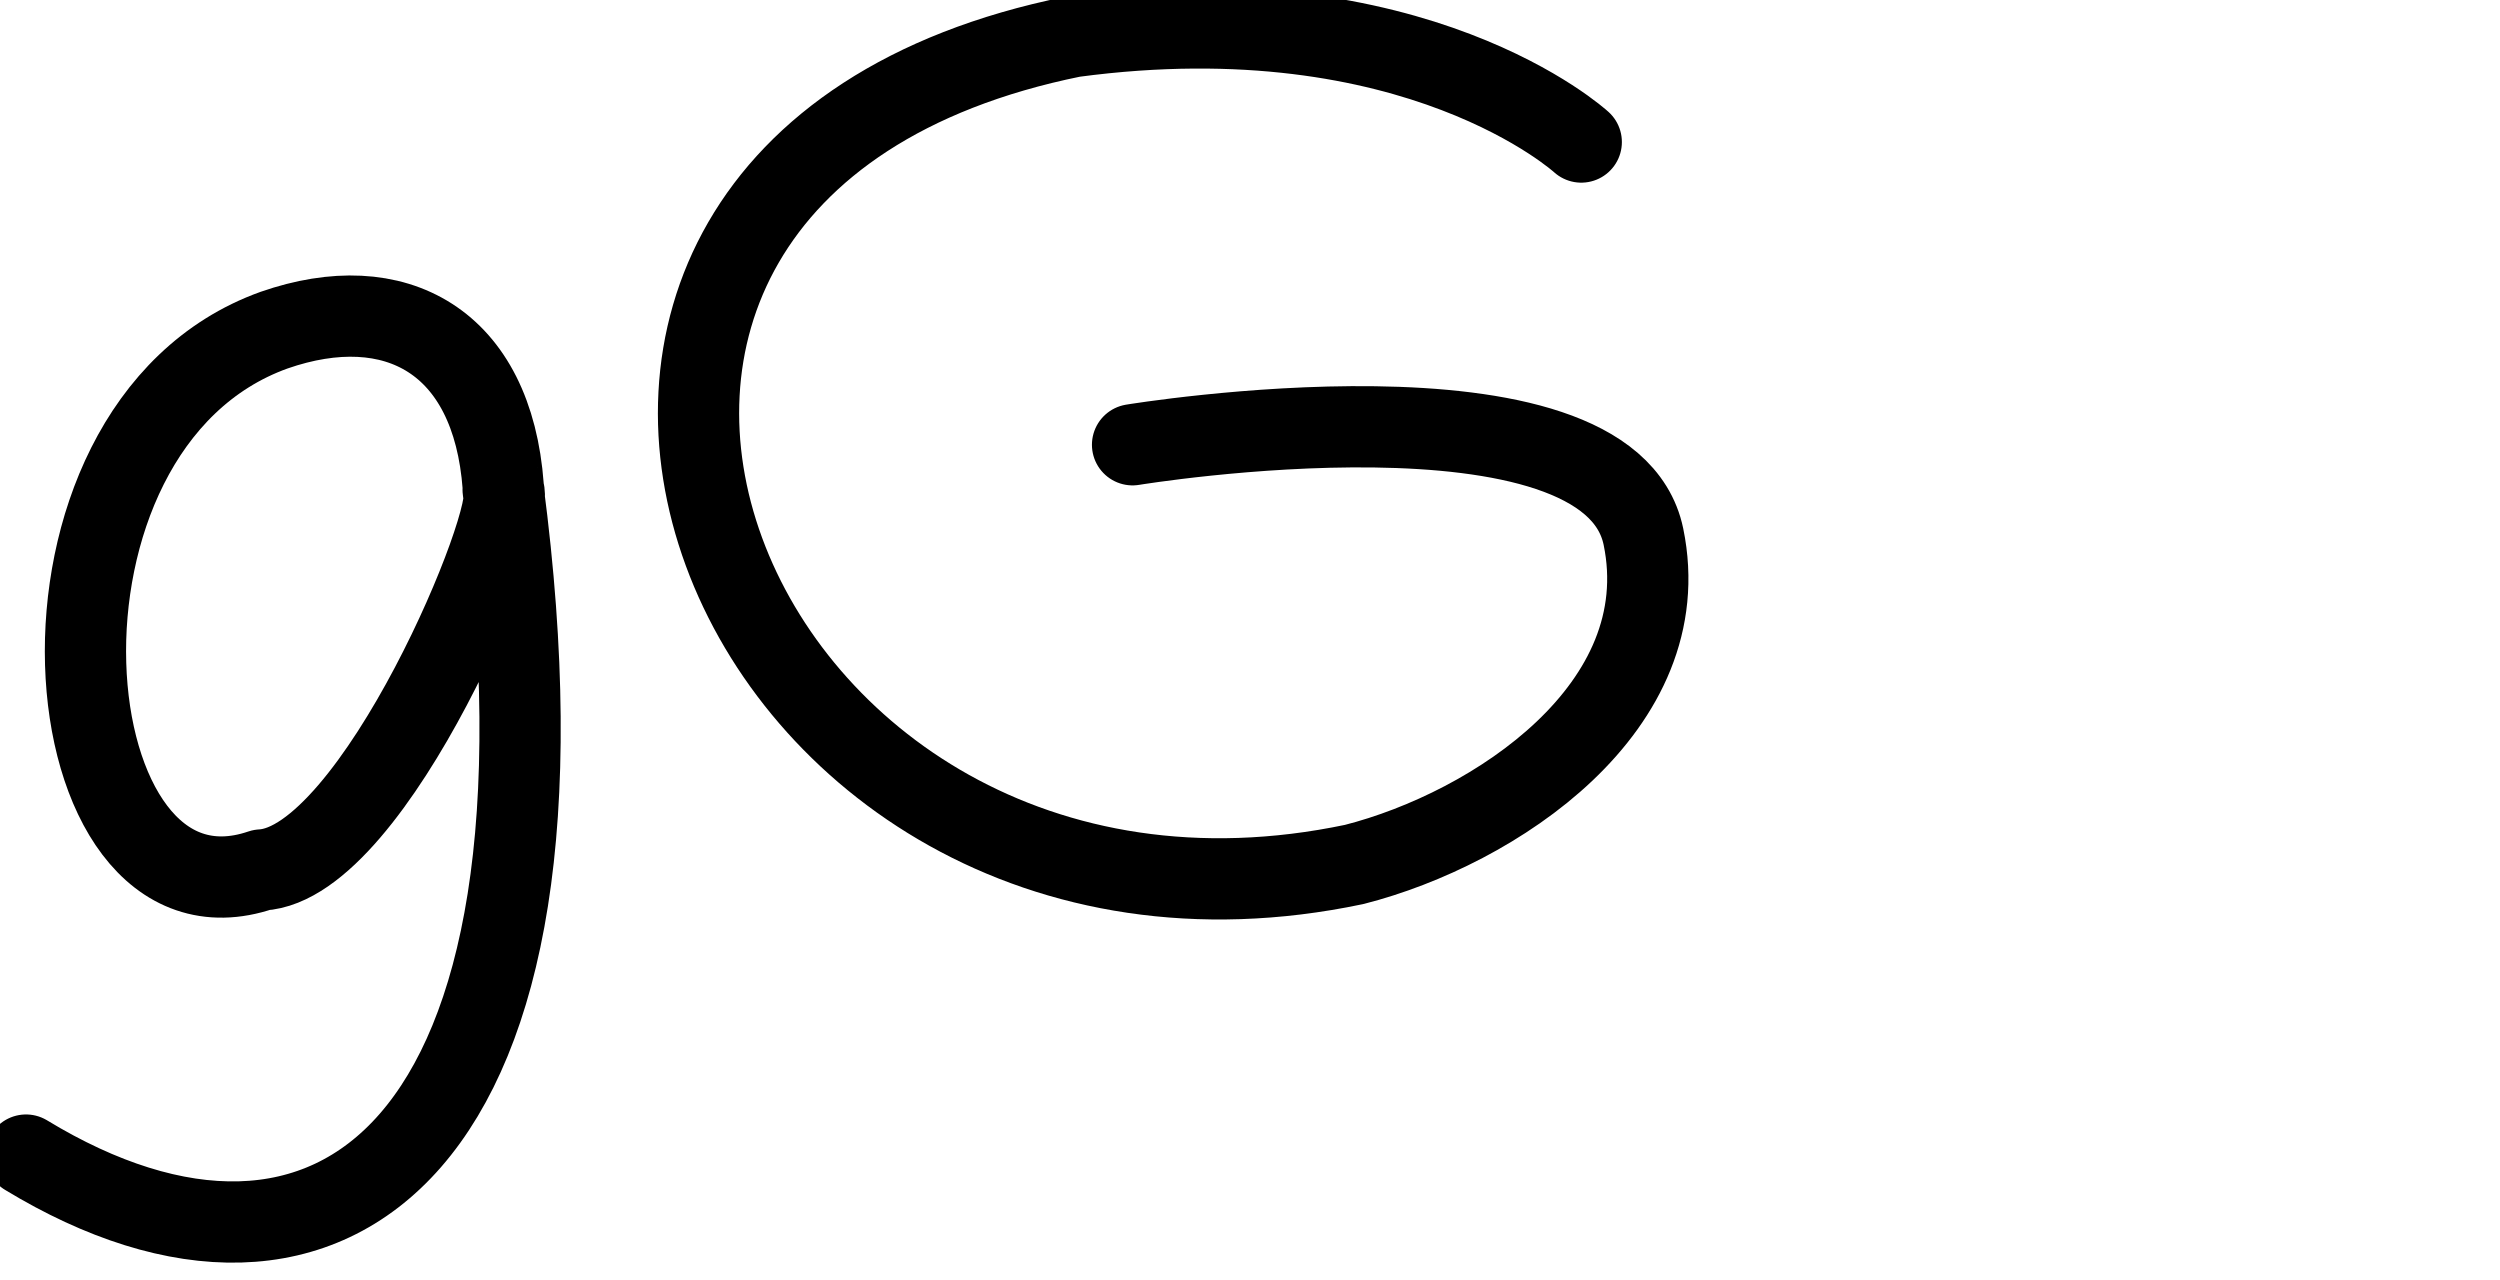
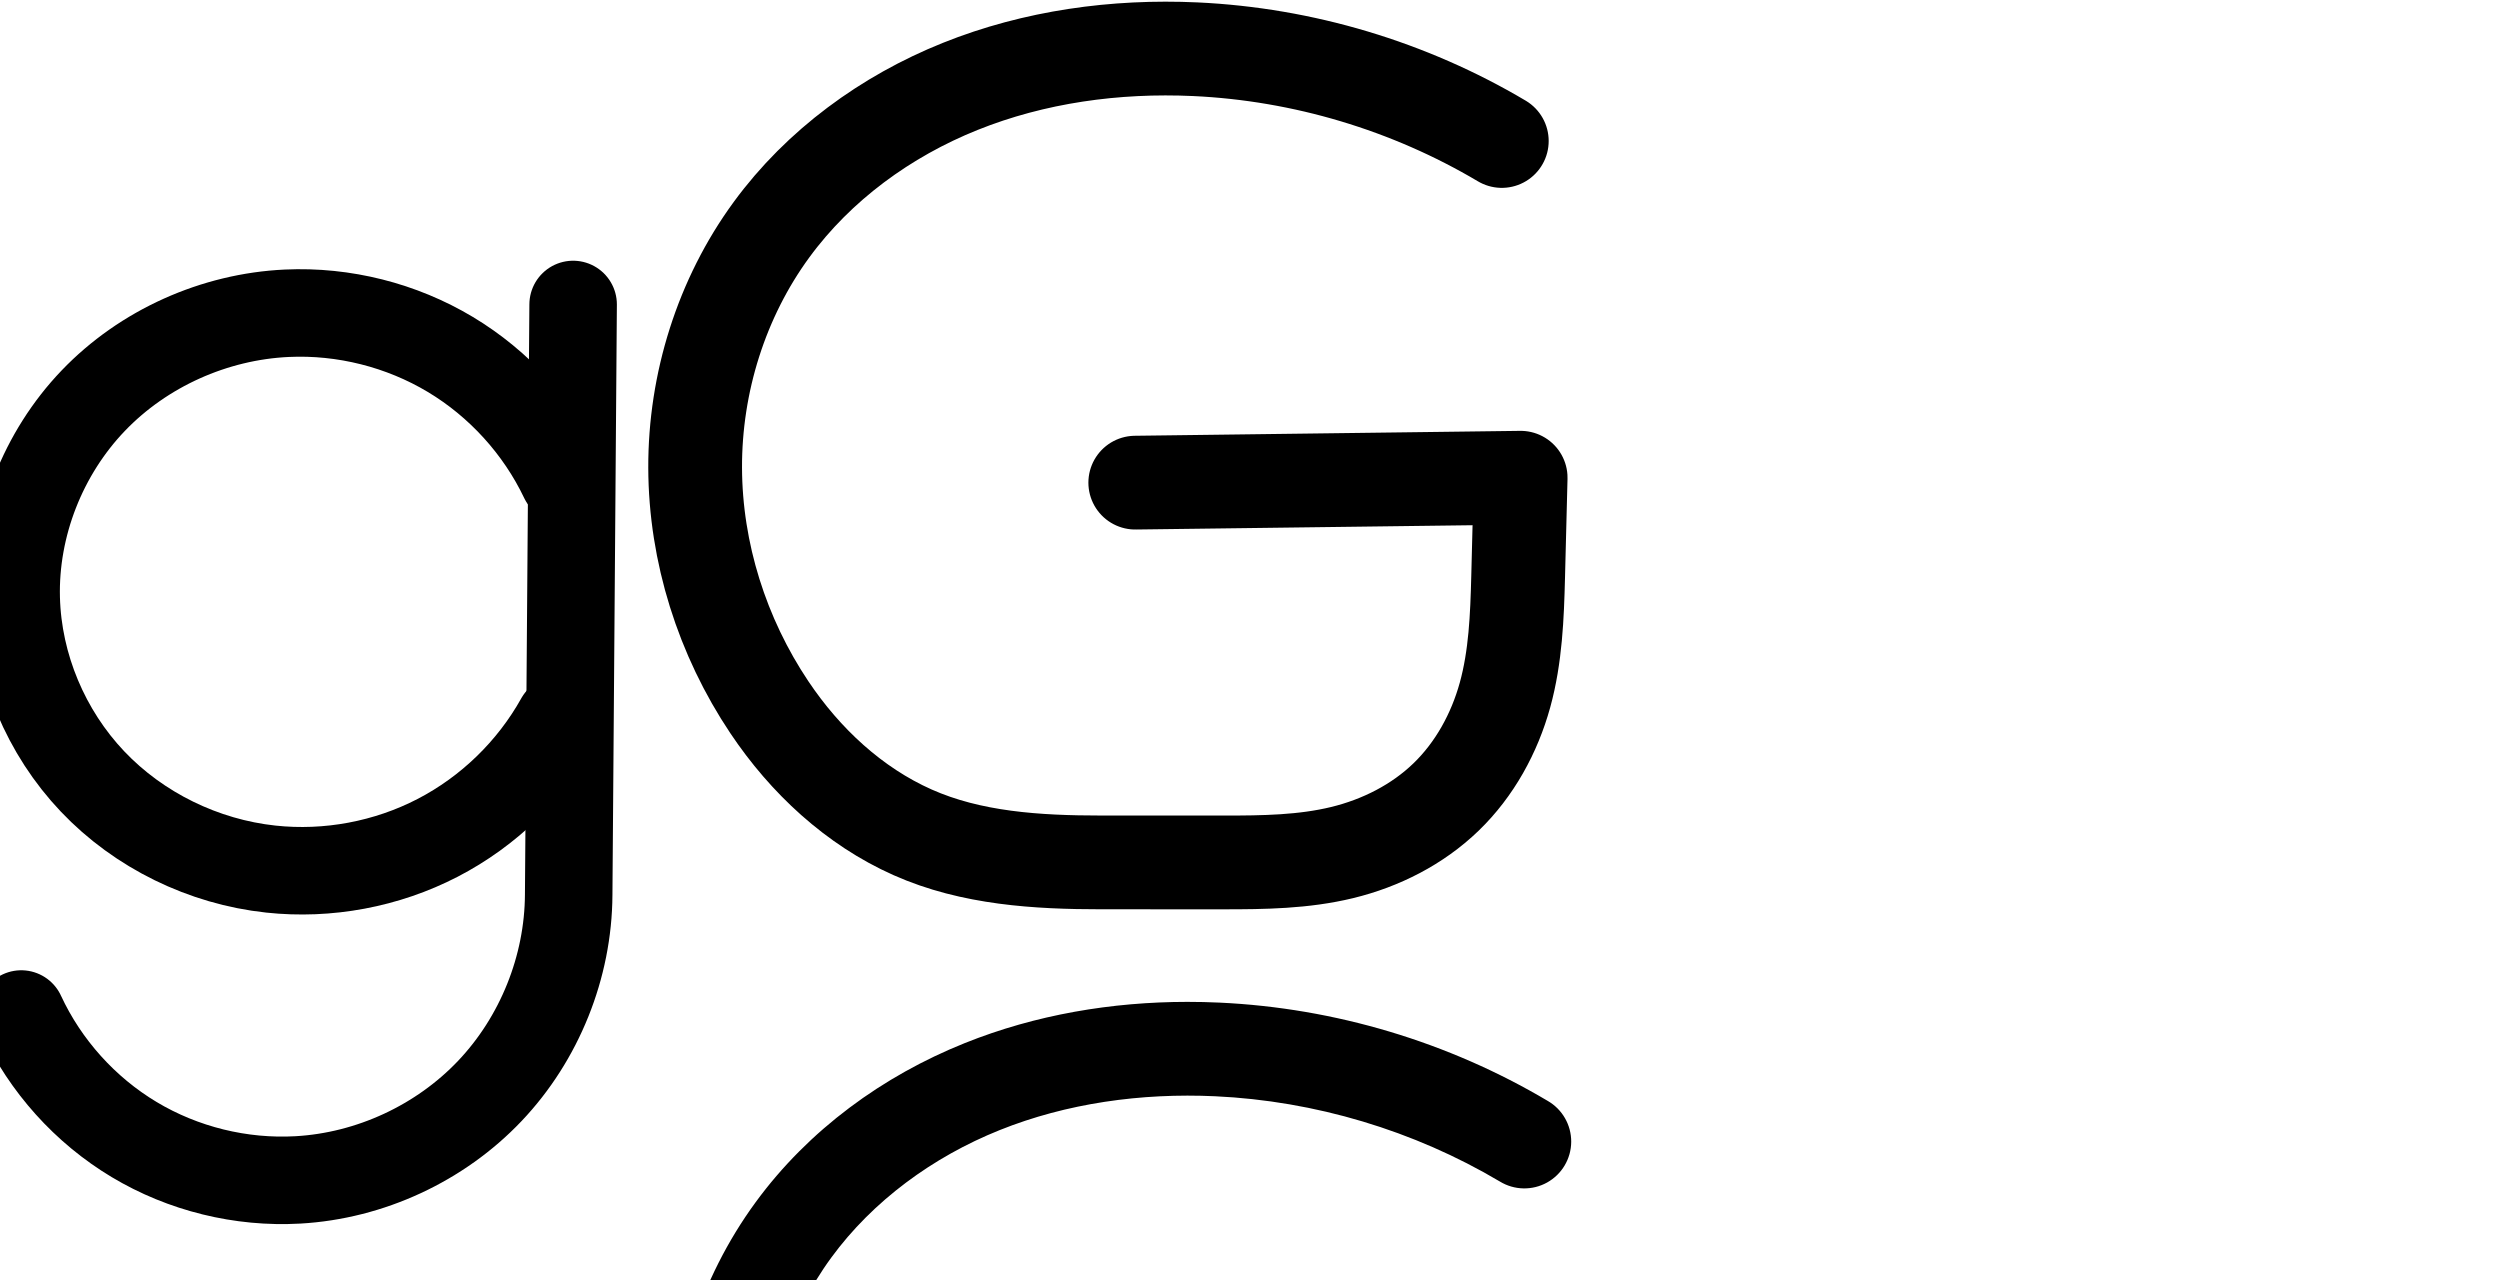
<svg xmlns="http://www.w3.org/2000/svg" version="1.1" id="svg2992" height="2048" width="4000">
-   <defs id="defs5498" />
+   <defs id="defs5498">
+     </defs>
  <g transform="translate(5944.954,1347.694)" id="layer1">
    <g id="layer1-6" transform="translate(-14814.53,16.04333)">
-       <path id="path4165" d="m 9674.735,-585.088 c -17.06,-233.447 -172.967,-317.771 -366.529,-250.441 -434.007,155.848 -363.437,980.714 -20.472,863.748 181.603,-9.493 412.334,-570.533 386.846,-608.692 139.568,1063.78 -280.566,1358.226 -763.376,1064.859" style="fill:none;fill-rule:evenodd;stroke:#000000;stroke-width:130;stroke-linecap:round;stroke-linejoin:round;stroke-miterlimit:4;stroke-dasharray:none;stroke-opacity:1" />
-       <path style="fill:none;fill-rule:evenodd;stroke:#000000;stroke-width:130;stroke-linecap:round;stroke-linejoin:round;stroke-miterlimit:4;stroke-dasharray:none;stroke-opacity:1" d="m 11399.591,-1136.483 c 0,0 -263.814,-242.19 -813.065,-168.668 -1080.228,219.263 -559.411,1536.876 449.781,1324.541 224.89,-57.371 518.977,-251.988 462.754,-524.451 -56.222,-272.463 -817.389,-147.044 -817.389,-147.044" id="path4139" />
+       <path style="fill:none;fill-rule:evenodd;stroke:#000000;stroke-width:140;stroke-linecap:round;stroke-linejoin:round;stroke-miterlimit:4;stroke-dasharray:none;stroke-opacity:1" d="m 9771.4,-597.123 c -39.215,-82.304 -103.141,-152.638 -181.336,-199.512 -78.195,-46.874 -170.357,-70.107 -261.428,-65.903 -116.007,5.355 -229.591,56.08 -309.914,139.952 -80.324,83.872 -126.186,200.17 -123.216,316.263 2.766,108.147 47.614,214.422 122.091,292.885 74.477,78.463 177.715,128.652 285.274,140.245 91.284,9.839 185.349,-7.776 266.887,-49.977 81.539,-42.201 150.238,-108.826 194.918,-189.033" id="path4275-3-8-9" />
+       <path style="fill:none;fill-rule:evenodd;stroke:#000000;stroke-width:140;stroke-linecap:round;stroke-linejoin:round;stroke-miterlimit:4;stroke-dasharray:none;stroke-opacity:1" d="m 8903.582,258.686 c 38.413,82.899 102.194,153.833 180.559,200.809 78.365,46.976 170.987,69.798 262.206,64.606 115.309,-6.562 227.426,-58.539 306.948,-142.298 79.521,-83.76 125.612,-198.422 126.183,-313.916 l 7.103,-944.473" id="path4275-3-1-9" />
+       <path style="color:#000000;font-style:normal;font-variant:normal;font-weight:normal;font-stretch:normal;font-size:medium;line-height:normal;font-family:sans-serif;text-indent:0;text-align:start;text-decoration:none;text-decoration-line:none;text-decoration-style:solid;text-decoration-color:#000000;letter-spacing:normal;word-spacing:normal;text-transform:none;direction:ltr;block-progression:tb;writing-mode:lr-tb;baseline-shift:baseline;text-anchor:start;white-space:normal;clip-rule:nonzero;display:inline;overflow:visible;visibility:visible;opacity:1;isolation:auto;mix-blend-mode:normal;color-interpolation:sRGB;color-interpolation-filters:linearRGB;solid-color:#000000;solid-opacity:1;fill:#000000;fill-opacity:1;fill-rule:evenodd;stroke:none;stroke-width:140;stroke-linecap:round;stroke-linejoin:round;stroke-miterlimit:4;stroke-dasharray:none;stroke-dashoffset:0;stroke-opacity:1;color-rendering:auto;image-rendering:auto;shape-rendering:auto;text-rendering:auto;enable-background:accumulate" d="M -709.646 420.482 A 70.007 70.007 0 0 0 -779.123 490.949 L -779.787 579.121 C -807.213 553.536 -837.319 530.77 -869.65 511.389 C -954.26 460.669 -1052.083 434.173 -1150.59 435.057 L -1150.592 435.057 C -1157.159 435.116 -1163.729 435.296 -1170.299 435.6 C -1304.544 441.796 -1434.167 499.564 -1527.539 597.061 C -1621.014 694.665 -1673.647 827.824 -1670.176 963.529 C -1666.945 1089.837 -1615.424 1211.639 -1528.879 1302.816 C -1442.426 1393.896 -1324.552 1451.079 -1200.336 1464.467 C -1095.108 1475.808 -987.766 1455.708 -893.771 1407.061 C -854.696 1386.837 -818.328 1361.866 -785.455 1332.965 L -786.227 1435.424 A 70.007 70.007 0 0 0 -786.227 1435.603 C -786.707 1532.705 -826.319 1631.249 -893.176 1701.67 C -960.033 1772.09 -1056.388 1816.76 -1153.334 1822.277 C -1230.25 1826.655 -1309.495 1807.13 -1375.572 1767.52 C -1441.65 1727.909 -1496.22 1667.219 -1528.609 1597.318 A 70.007 70.007 0 1 0 -1655.635 1656.178 C -1611.199 1752.075 -1538.205 1833.256 -1447.553 1887.598 C -1356.901 1941.939 -1250.902 1968.056 -1145.381 1962.051 C -1011.708 1954.443 -883.83 1895.161 -791.645 1798.062 C -699.459 1700.964 -646.891 1570.185 -646.229 1436.297 L -646.229 1436.477 L -639.125 492.004 A 70.007 70.007 0 0 0 -709.645 420.482 L -709.646 420.482 z M -1149.377 575.059 C -1076.979 574.463 -1003.638 594.297 -941.631 631.467 C -875.491 671.115 -820.667 731.433 -787.498 801.049 A 70.007 70.007 0 0 0 -781.533 811.43 L -783.777 1109.664 A 70.007 70.007 0 0 0 -792.182 1121.795 C -830.036 1189.75 -889.038 1246.972 -958.121 1282.727 C -1027.204 1318.481 -1107.995 1333.609 -1185.334 1325.273 C -1276.236 1315.476 -1364.836 1272.281 -1427.338 1206.434 C -1489.747 1140.684 -1527.921 1049.934 -1530.223 959.949 C -1532.691 863.468 -1493.6 764.034 -1426.428 693.895 C -1359.152 623.648 -1261.609 579.964 -1163.84 575.451 C -1159.025 575.229 -1154.204 575.098 -1149.377 575.059 z " transform="translate(8869.576,-1363.737)" id="path4275-3-8-9-2" />
+       <path style="fill:none;fill-rule:evenodd;stroke:#000000;stroke-width:150;stroke-linecap:round;stroke-linejoin:round;stroke-miterlimit:4;stroke-dasharray:none;stroke-opacity:1" d="m 10685.997,-591.506 616.624,-7.861 -4.027,158.654 c -1.613,63.552 -4.12,127.752 -21.033,189.033 -16.913,61.281 -48.567,118.959 -94.28,163.138 -45.714,44.178 -104.407,73.846 -166.175,88.887 -61.767,15.041 -125.988,15.843 -189.56,15.827 l -195.696,-0.049 c -102.818,-0.026 -208.147,-6.341 -302.091,-48.126 -93.944,-41.785 -172.017,-114.699 -229.216,-200.138 -75.464,-112.721 -118.329,-247.507 -118.736,-383.156 -0.407,-135.649 42.111,-271.567 122.251,-381.012 75.596,-103.24 183.046,-181.476 301.798,-229.134 118.752,-47.658 248.448,-65.441 376.269,-59.523 172.145,7.97 342.139,58.868 490.339,146.812" id="path4153" />
+       <path style="color:#000000;font-style:normal;font-variant:normal;font-weight:normal;font-stretch:normal;font-size:medium;line-height:normal;font-family:sans-serif;text-indent:0;text-align:start;text-decoration:none;text-decoration-line:none;text-decoration-style:solid;text-decoration-color:#000000;letter-spacing:normal;word-spacing:normal;text-transform:none;direction:ltr;block-progression:tb;writing-mode:lr-tb;baseline-shift:baseline;text-anchor:start;white-space:normal;clip-rule:nonzero;display:inline;overflow:visible;visibility:visible;opacity:1;isolation:auto;mix-blend-mode:normal;color-interpolation:sRGB;color-interpolation-filters:linearRGB;solid-color:#000000;solid-opacity:1;fill:#000000;fill-opacity:1;fill-rule:evenodd;stroke:none;stroke-width:150;stroke-linecap:round;stroke-linejoin:round;stroke-miterlimit:4;stroke-dasharray:none;stroke-dashoffset:0;stroke-opacity:1;color-rendering:auto;image-rendering:auto;shape-rendering:auto;text-rendering:auto;enable-background:accumulate" d="m 10769.193,239.256 c -120.477,0.08 -242.137,20.269 -356.136,66.02 -130.57,52.401 -249.436,138.43 -334.375,254.43 -90.156,123.124 -137.195,274.074 -136.741,425.545 0.454,151.3 47.878,299.877 131.414,424.654 63.777,95.263 151.611,178.261 261.059,226.941 110.4,49.104 226.677,54.573 332.553,54.6 l 195.695,0.049 c 64.216,0.016 134.541,-0.232 207.324,-17.955 73.184,-17.821 143.833,-53.016 200.549,-107.826 a 75.007,75.007 0 0 0 0,-0 c 56.729,-54.824 94.37,-124.334 114.457,-197.115 19.981,-72.398 22.083,-142.84 23.713,-207.082 l 4.027,-158.654 a 75.007,75.007 0 0 0 -75.931,-76.897 l -616.625,7.859 a 75.007,75.007 0 1 0 1.912,149.988 l 538.715,-6.867 -2.049,80.764 c -1.596,62.862 -4.511,120.819 -18.356,170.982 -13.739,49.781 -39.404,95.628 -74.101,129.16 -34.712,33.546 -81.448,57.687 -131.799,69.947 -50.752,12.358 -108.87,13.713 -171.799,13.697 l -195.695,-0.049 c -99.76,-0.025 -194.143,-7.189 -271.631,-41.654 -78.44,-34.889 -146.752,-97.721 -197.373,-173.334 -67.392,-100.664 -105.699,-221.658 -106.059,-341.656 -0.359,-119.827 37.64,-240.711 107.764,-336.479 66.253,-90.48 162.286,-160.924 269.221,-203.84 107.219,-43.03 226.319,-59.696 344.865,-54.207 159.688,7.393 318.058,54.811 455.533,136.391 a 75.007,75.007 0 1 0 76.549,-128.996 c -158.924,-94.308 -340.542,-148.686 -525.144,-157.232 -17.137,-0.793 -34.325,-1.193 -51.536,-1.182 z" id="path4153-6" />
    </g>
  </g>
</svg>
